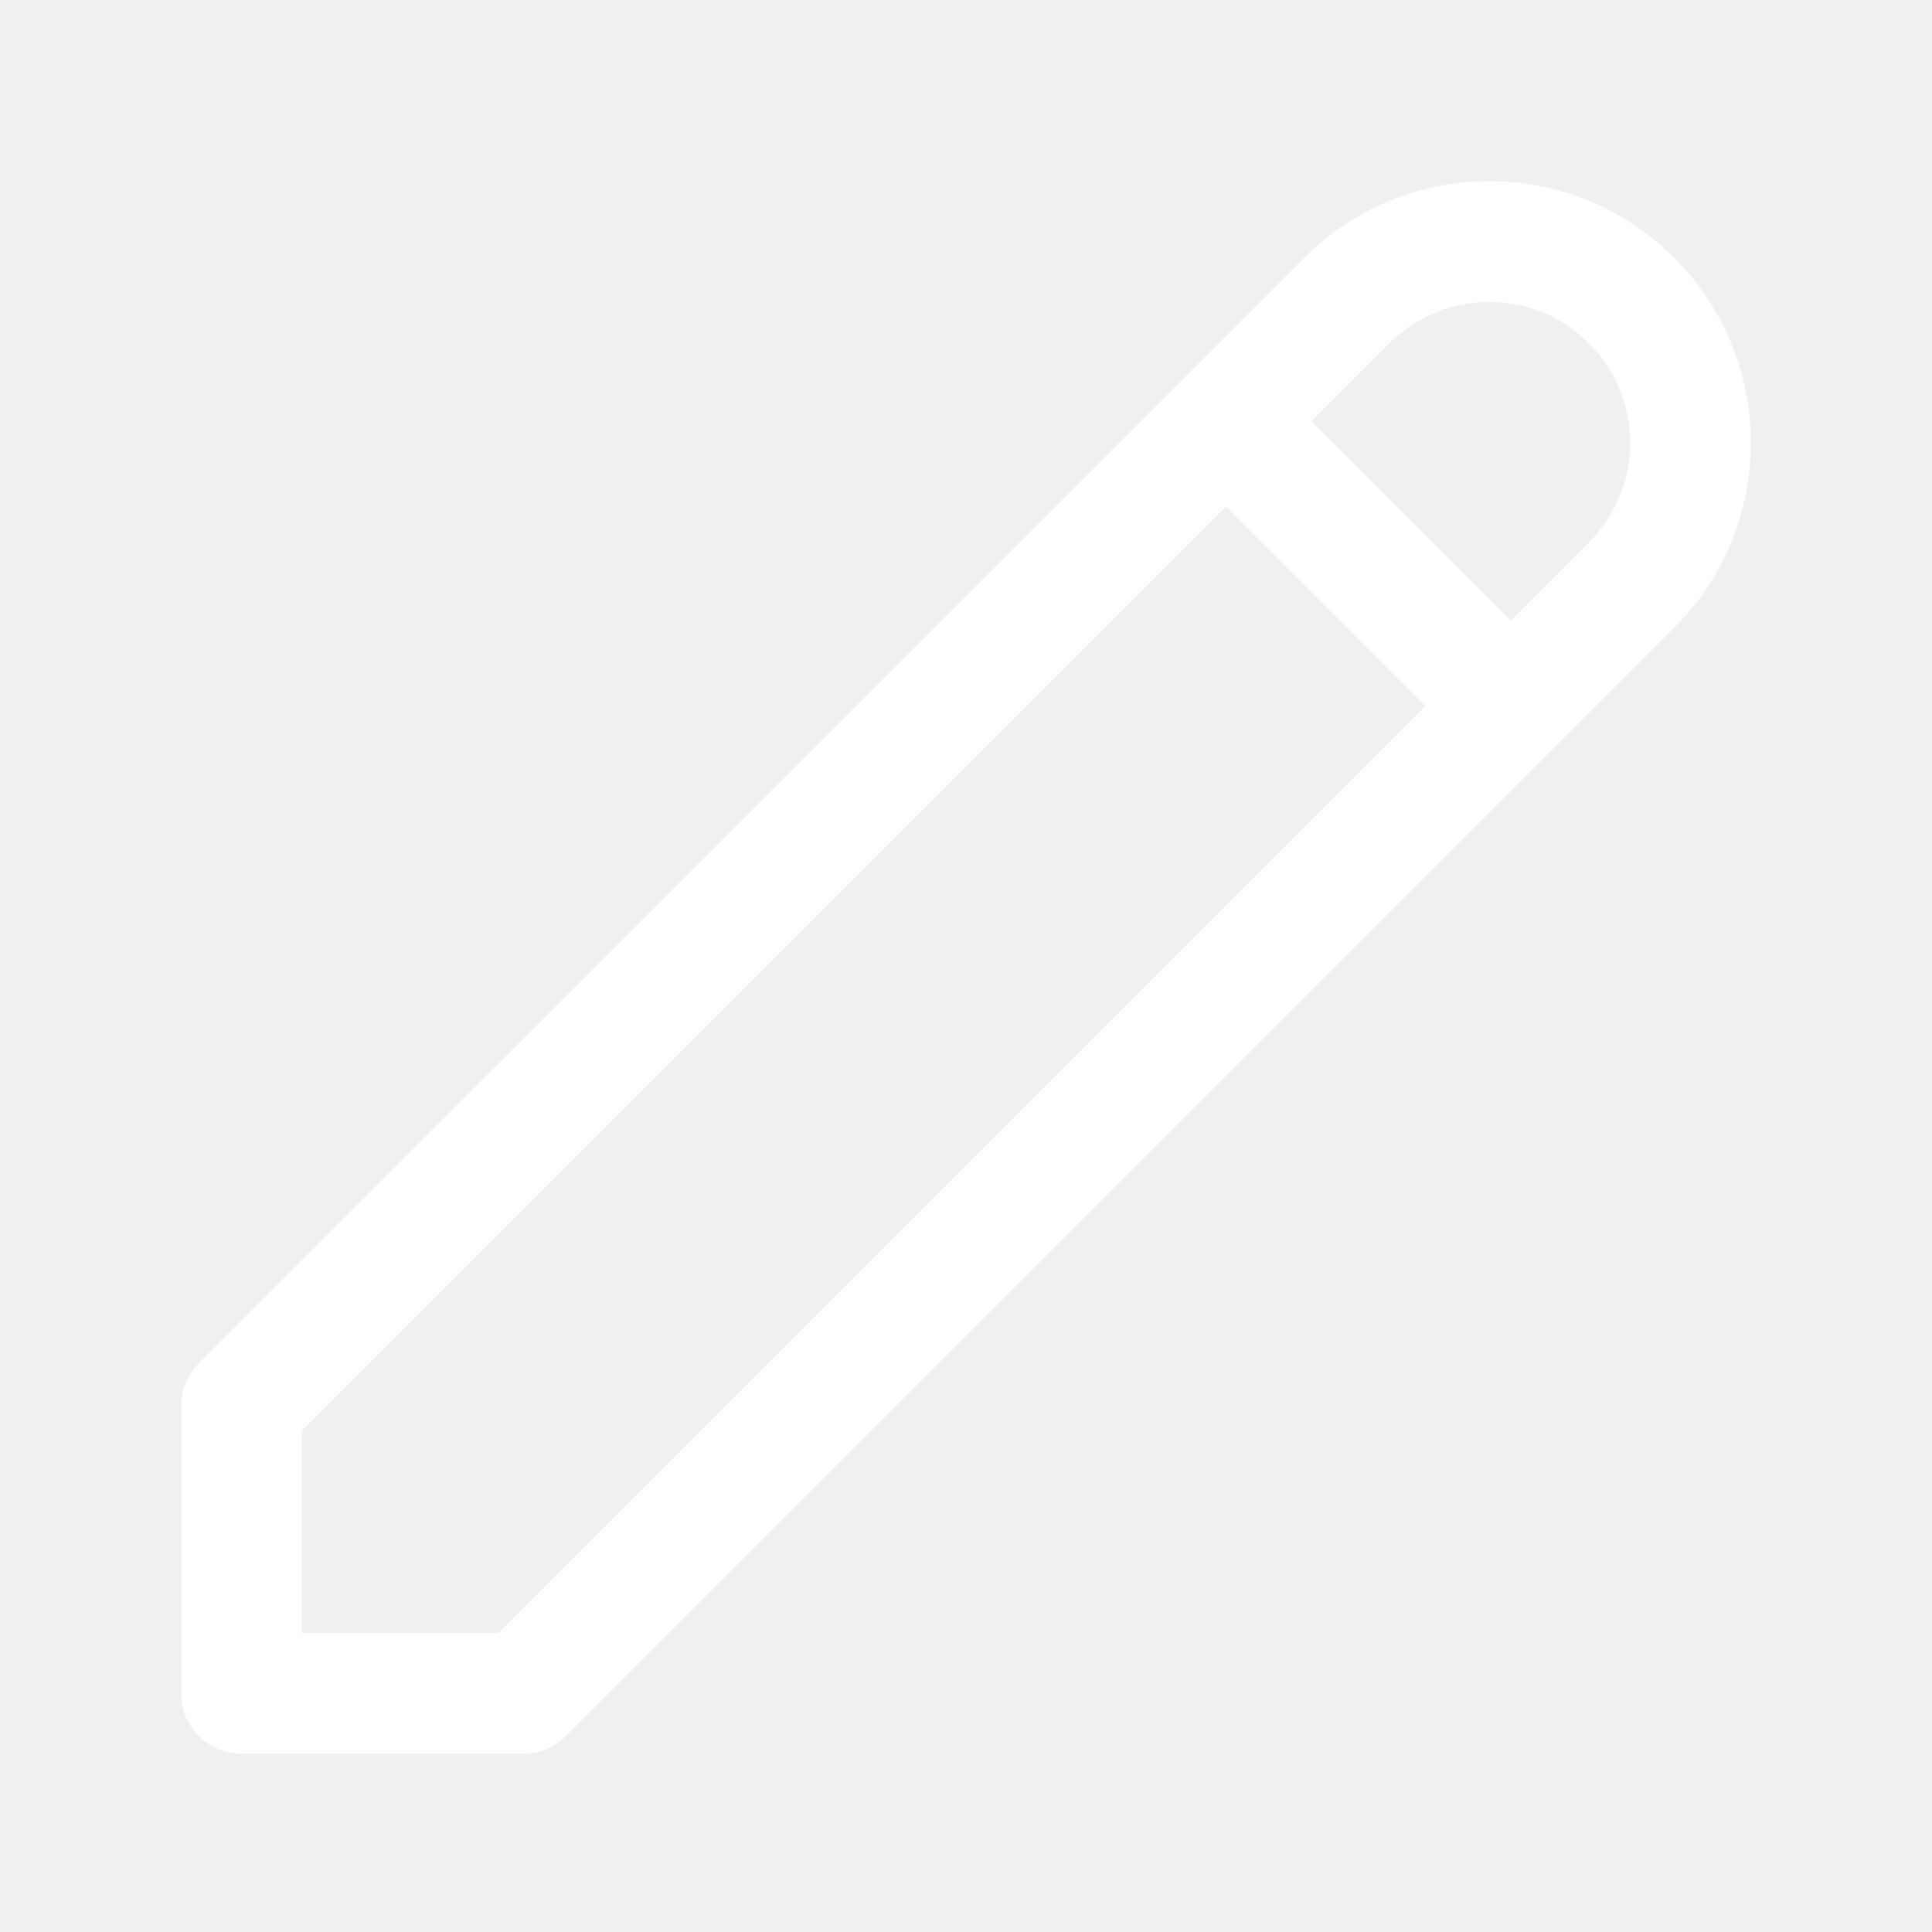
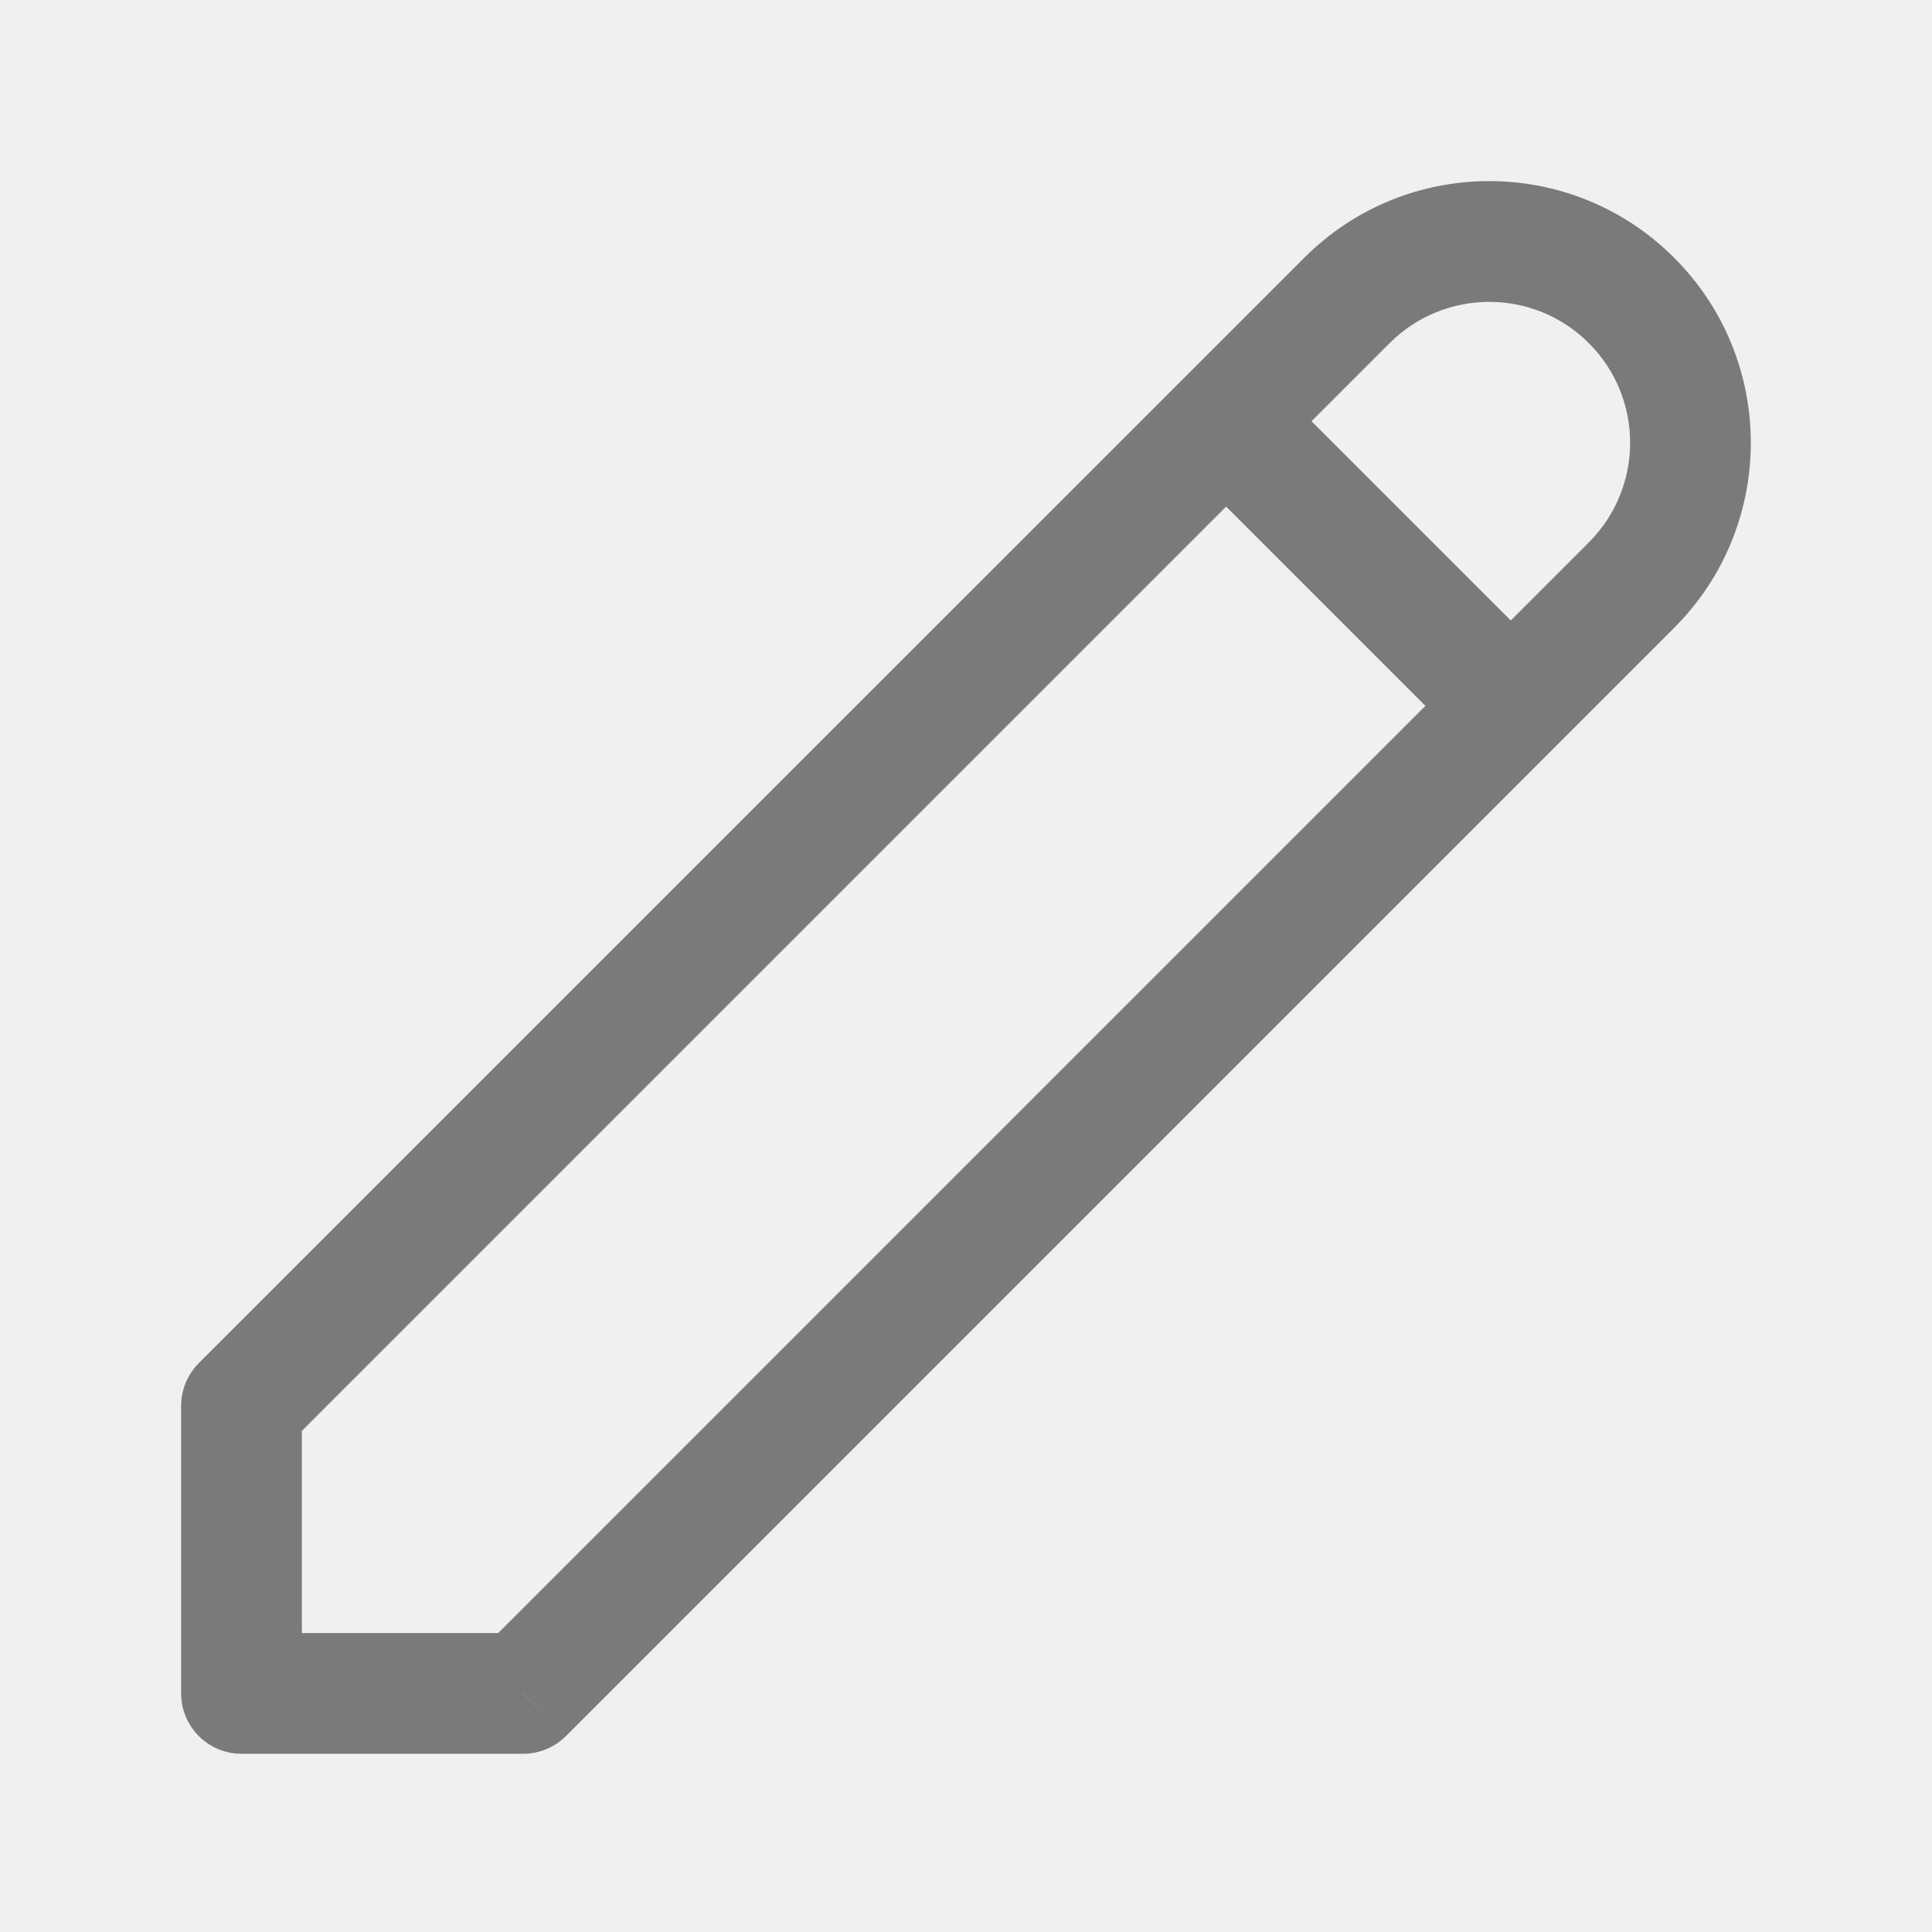
<svg xmlns="http://www.w3.org/2000/svg" width="16" height="16" viewBox="0 0 16 16" fill="none">
-   <path d="M13.512 2.488L13.865 2.135L13.865 2.135L13.512 2.488ZM4.333 14.024V14.524C4.466 14.524 4.593 14.471 4.687 14.377L4.333 14.024ZM2 14.024H1.5C1.5 14.3 1.724 14.524 2 14.524V14.024ZM2 11.643L1.646 11.289C1.553 11.383 1.5 11.51 1.5 11.643H2ZM11.508 2.842C11.964 2.386 12.703 2.386 13.158 2.842L13.865 2.135C13.019 1.288 11.647 1.288 10.801 2.135L11.508 2.842ZM13.158 2.842C13.614 3.297 13.614 4.036 13.158 4.492L13.865 5.199C14.711 4.353 14.711 2.981 13.865 2.135L13.158 2.842ZM13.158 4.492L3.98 13.67L4.687 14.377L13.865 5.199L13.158 4.492ZM4.333 13.524H2V14.524H4.333V13.524ZM10.801 2.135L1.646 11.289L2.354 11.996L11.508 2.842L10.801 2.135ZM1.5 11.643V14.024H2.5V11.643H1.5ZM9.801 3.842L12.158 6.199L12.865 5.492L10.508 3.135L9.801 3.842Z" fill="white" />
+   <path d="M13.512 2.488L13.865 2.135L13.865 2.135L13.512 2.488ZM4.333 14.024V14.524C4.466 14.524 4.593 14.471 4.687 14.377L4.333 14.024ZM2 14.024H1.5C1.5 14.3 1.724 14.524 2 14.524V14.024ZM2 11.643L1.646 11.289C1.553 11.383 1.5 11.51 1.5 11.643H2ZM11.508 2.842C11.964 2.386 12.703 2.386 13.158 2.842L13.865 2.135C13.019 1.288 11.647 1.288 10.801 2.135L11.508 2.842ZM13.158 2.842C13.614 3.297 13.614 4.036 13.158 4.492L13.865 5.199C14.711 4.353 14.711 2.981 13.865 2.135L13.158 2.842ZM13.158 4.492L3.98 13.67L4.687 14.377L13.865 5.199L13.158 4.492ZM4.333 13.524H2V14.524H4.333V13.524ZM10.801 2.135L1.646 11.289L2.354 11.996L11.508 2.842L10.801 2.135ZM1.5 11.643V14.024H2.5V11.643H1.5ZM9.801 3.842L12.158 6.199L12.865 5.492L10.508 3.135L9.801 3.842Z" fill="#7A7A7A" />
</svg>
